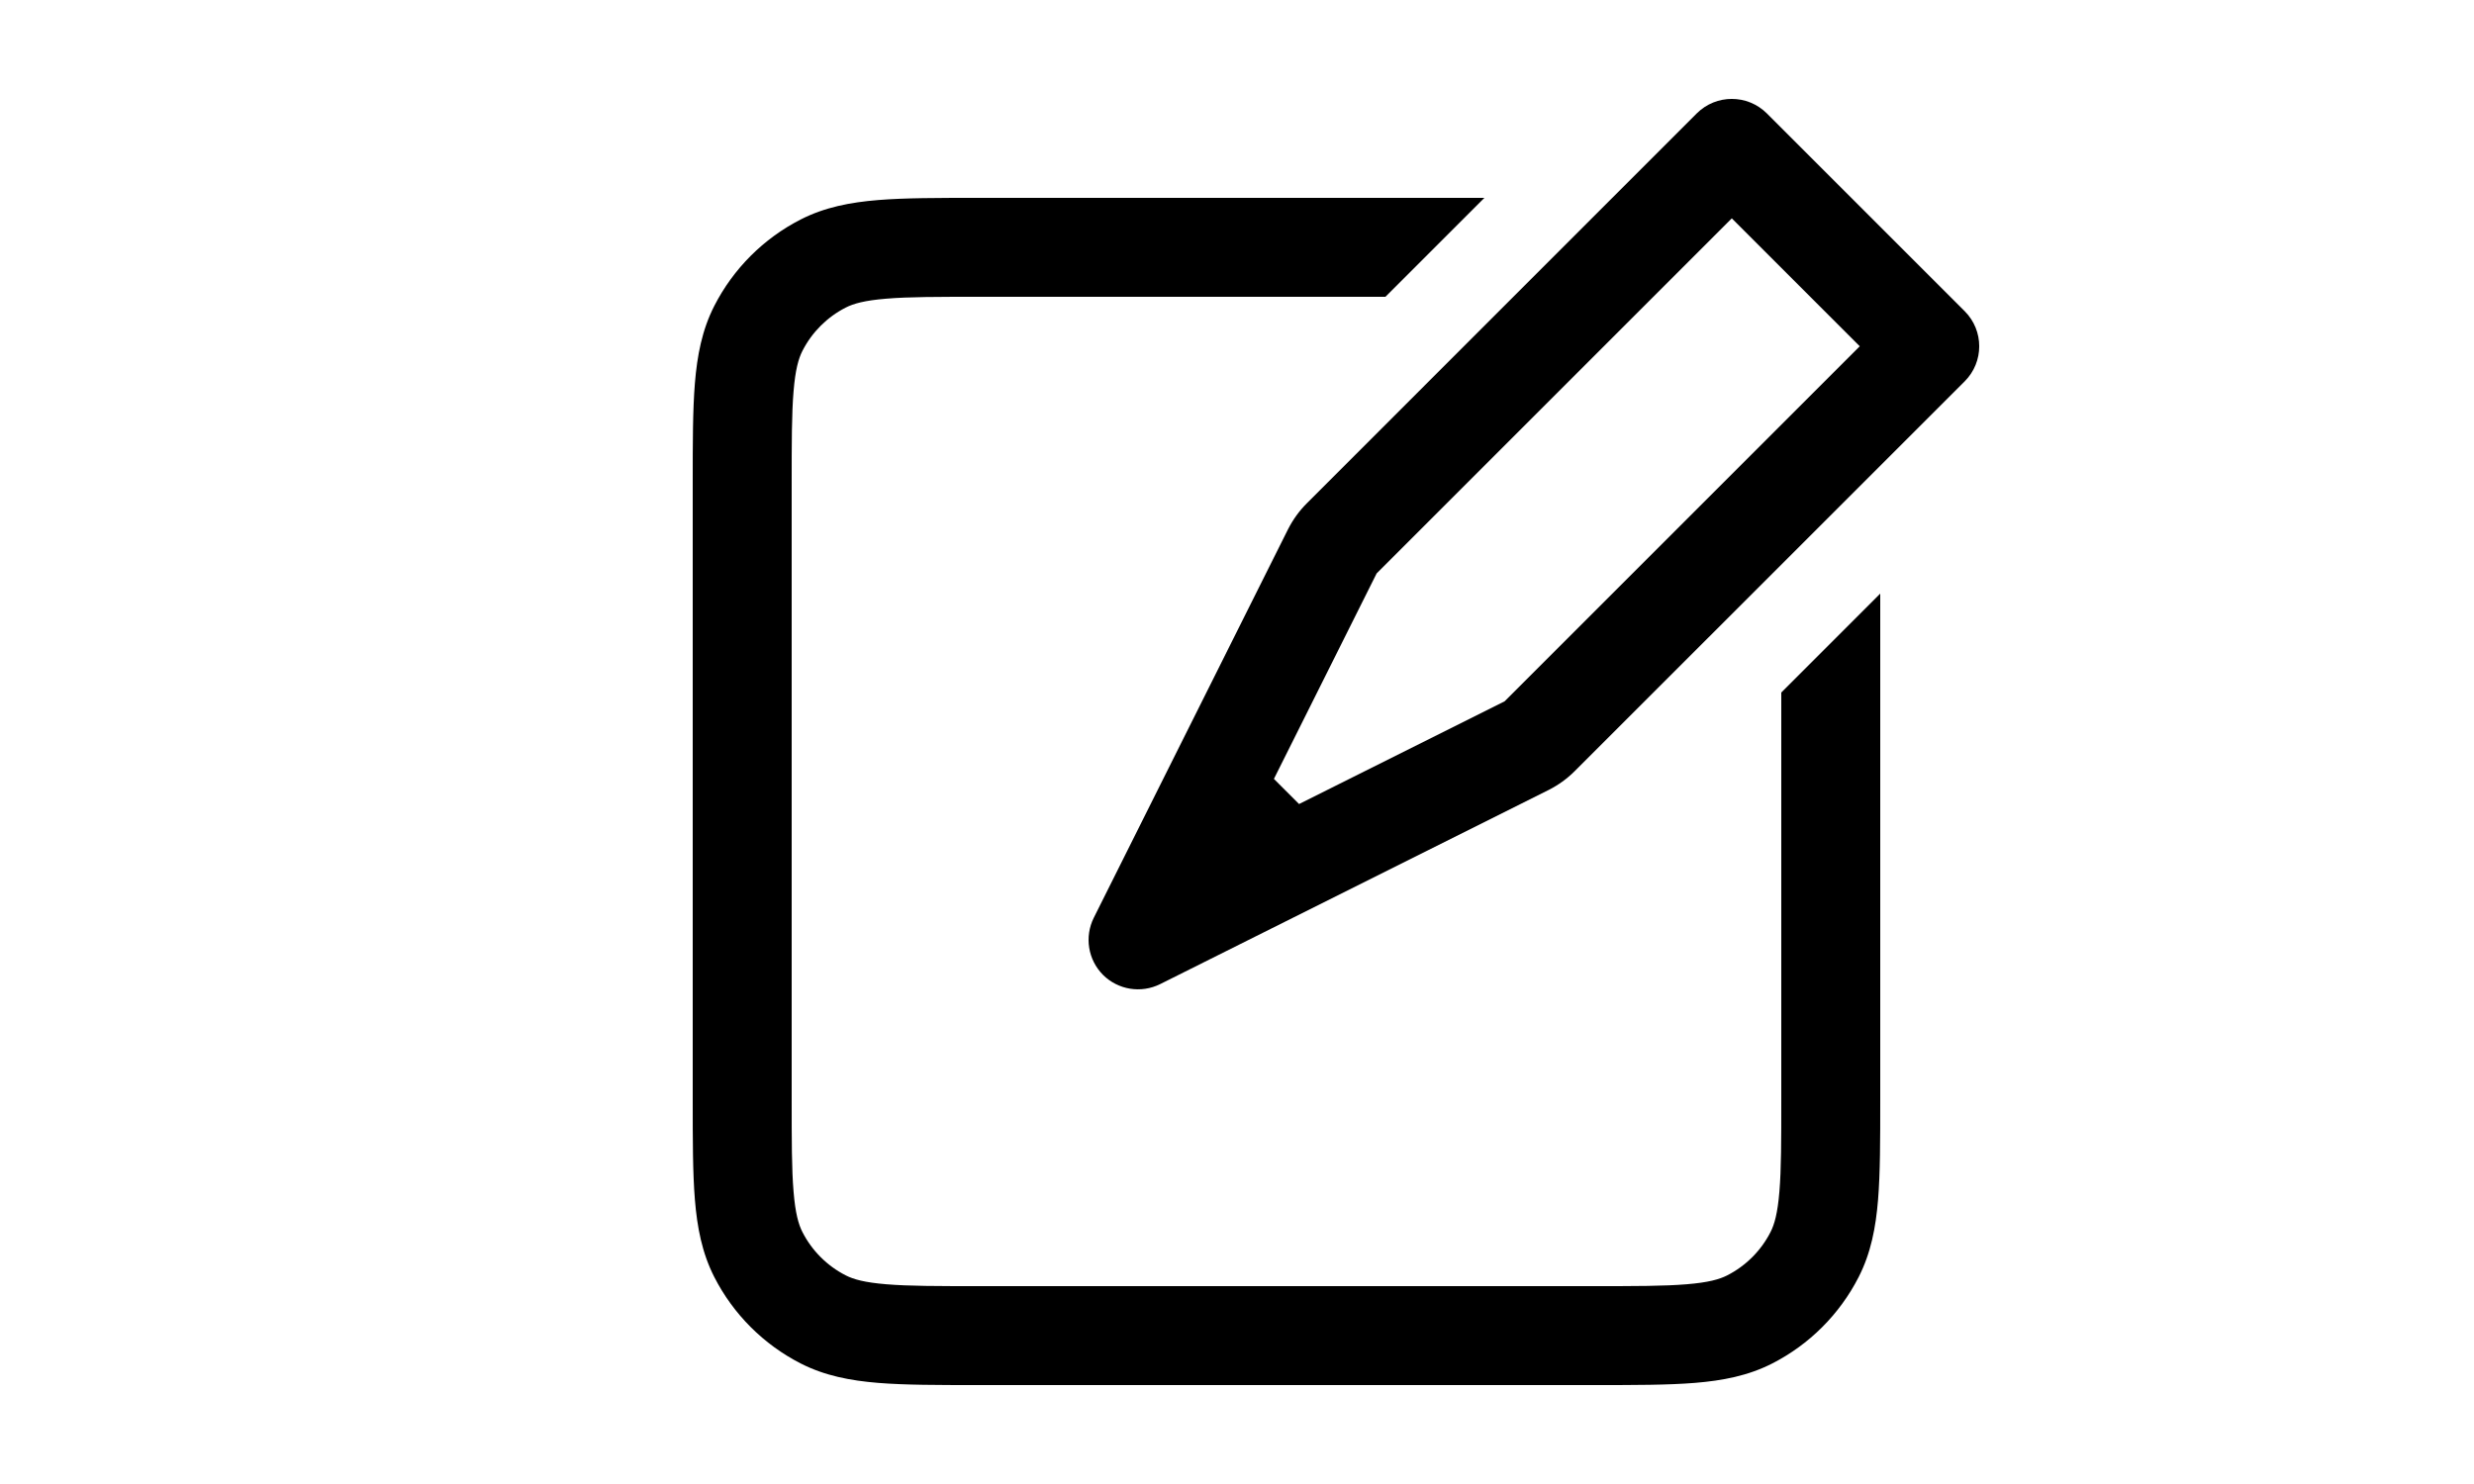
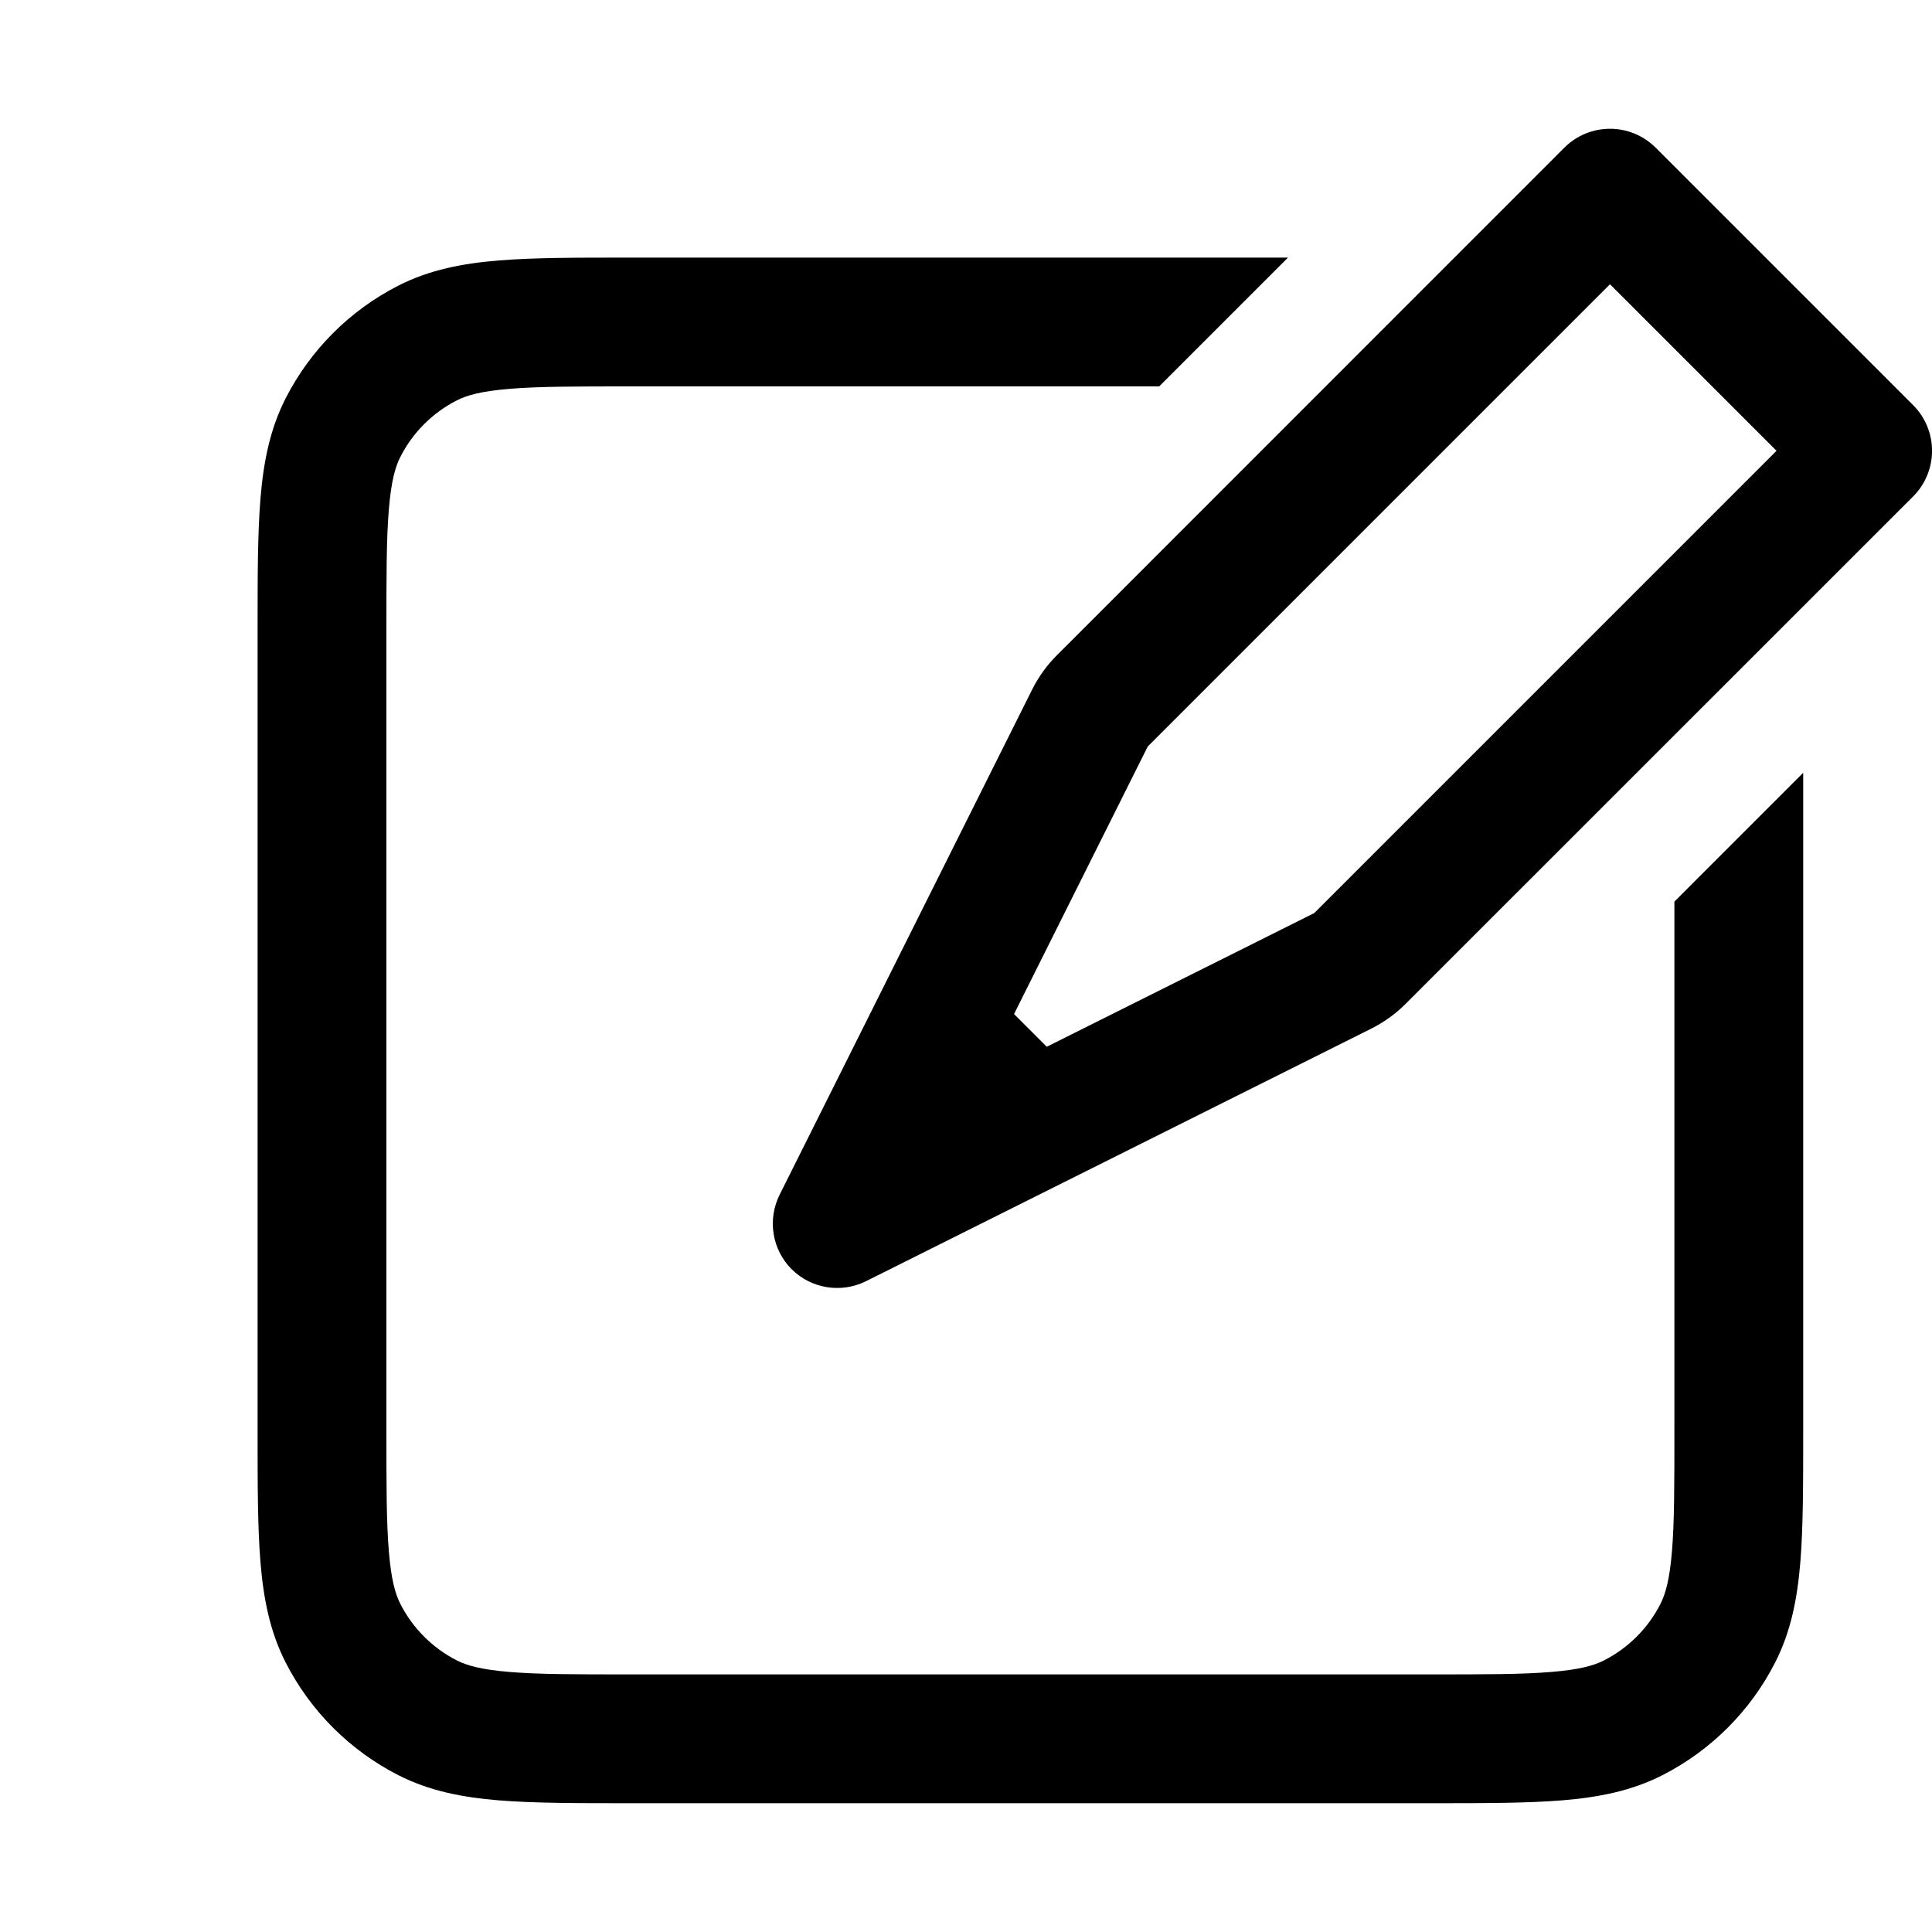
- <svg xmlns="http://www.w3.org/2000/svg" width="25" height="15" viewBox="0 0 15 15" fill="none">
+ <svg xmlns="http://www.w3.org/2000/svg" width="25" height="25" viewBox="0 0 15 15" fill="none">
  <path d="M12.146 1.146C12.342 0.951 12.658 0.951 12.854 1.146L14.854 3.146C15.049 3.342 15.049 3.658 14.854 3.854L10.911 7.796C10.835 7.872 10.747 7.935 10.651 7.984L6.724 9.947C6.531 10.043 6.299 10.006 6.146 9.854C5.994 9.701 5.957 9.469 6.053 9.276L8.016 5.349C8.065 5.253 8.128 5.165 8.204 5.089L12.146 1.146ZM12.5 2.207L8.911 5.796L7.873 7.873L8.127 8.127L10.204 7.089L13.793 3.5L12.5 2.207ZM10 2L9 3H4.9C4.472 3 4.181 3 3.956 3.019C3.736 3.037 3.624 3.069 3.546 3.109C3.358 3.205 3.205 3.358 3.109 3.546C3.069 3.624 3.037 3.736 3.019 3.956C3 4.181 3 4.472 3 4.9V11.1C3 11.528 3 11.819 3.019 12.044C3.037 12.264 3.069 12.376 3.109 12.454C3.205 12.642 3.358 12.795 3.546 12.891C3.624 12.931 3.736 12.963 3.956 12.981C4.181 13 4.472 13 4.9 13H11.1C11.528 13 11.819 13 12.044 12.981C12.264 12.963 12.376 12.931 12.454 12.891C12.642 12.795 12.795 12.642 12.891 12.454C12.931 12.376 12.963 12.264 12.981 12.044C13 11.819 13 11.528 13 11.1V7L14 6V11.1V11.121C14 11.523 14 11.855 13.978 12.126C13.955 12.407 13.906 12.665 13.782 12.908C13.59 13.284 13.284 13.59 12.908 13.782C12.665 13.906 12.407 13.955 12.126 13.978C11.855 14 11.523 14 11.121 14H11.1H4.9H4.879C4.477 14 4.145 14 3.874 13.978C3.593 13.955 3.335 13.906 3.092 13.782C2.716 13.59 2.41 13.284 2.218 12.908C2.094 12.665 2.045 12.407 2.022 12.126C2 11.855 2 11.523 2 11.121V11.121V11.1V4.9V4.879V4.879V4.879C2 4.477 2 4.145 2.022 3.874C2.045 3.593 2.094 3.335 2.218 3.092C2.41 2.716 2.716 2.41 3.092 2.218C3.335 2.094 3.593 2.045 3.874 2.022C4.145 2 4.477 2 4.879 2H4.879H4.9H10Z" fill="currentColor" fill-rule="evenodd" clip-rule="evenodd" />
</svg>
